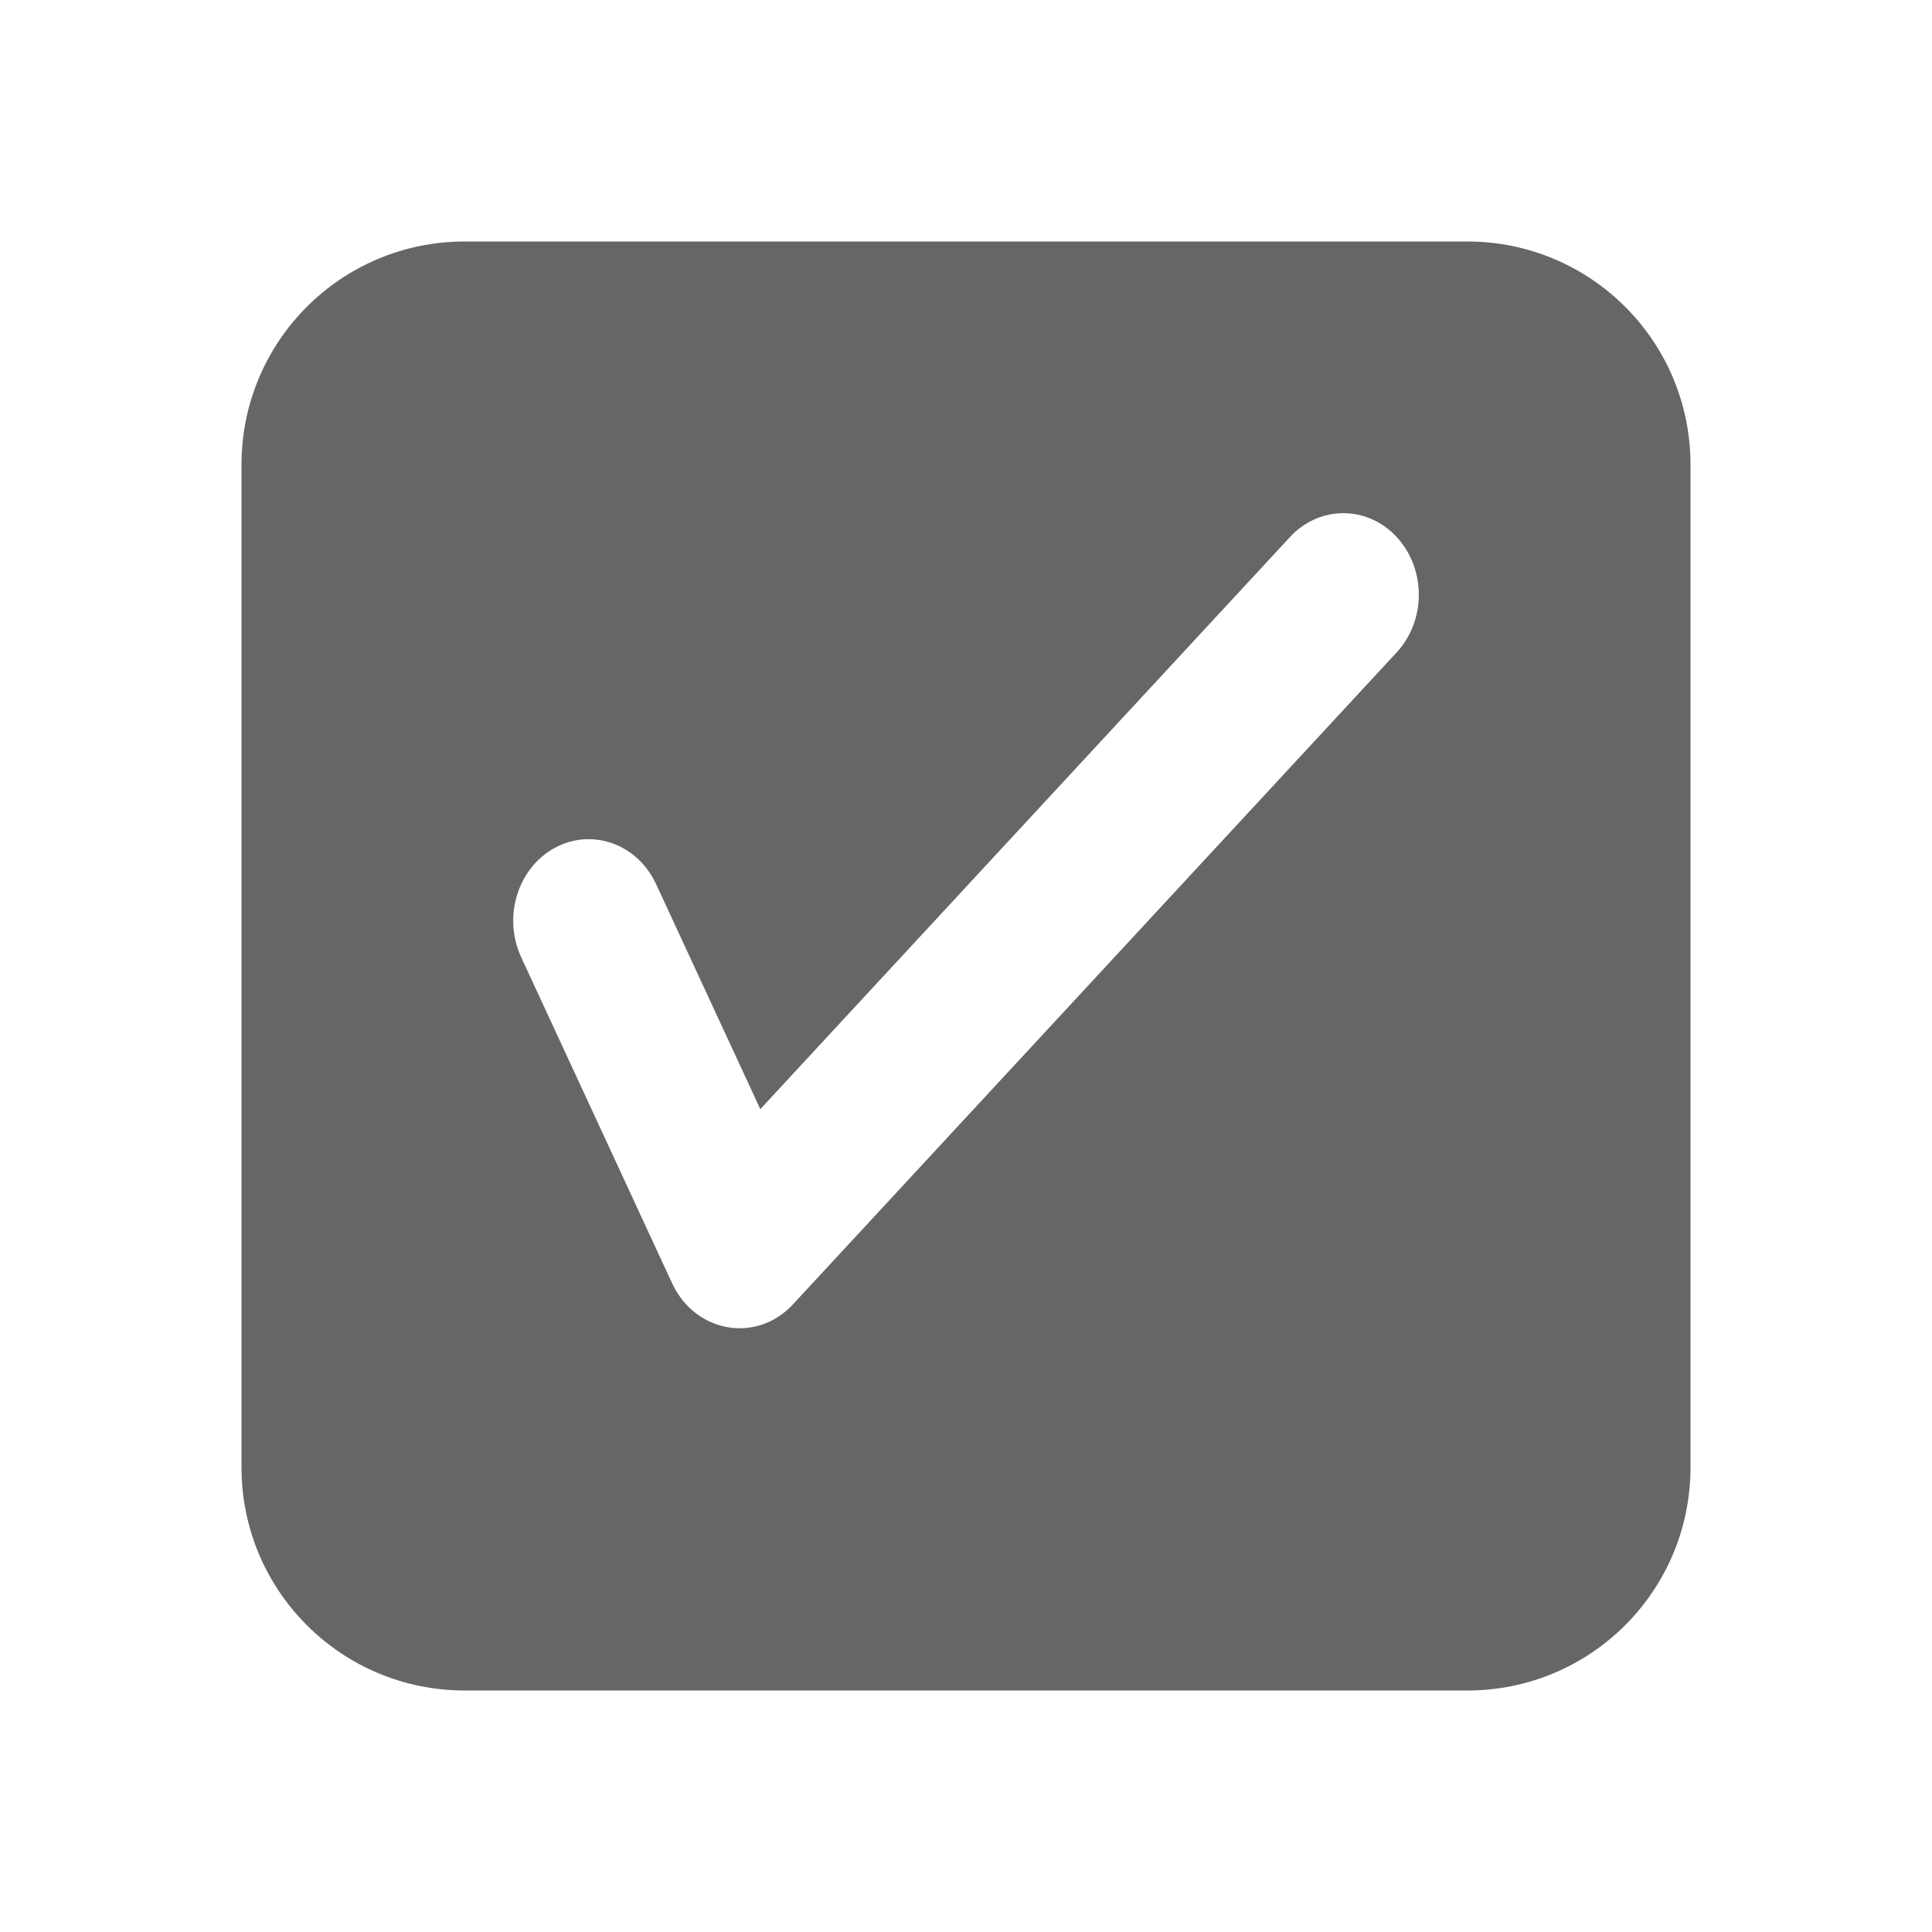
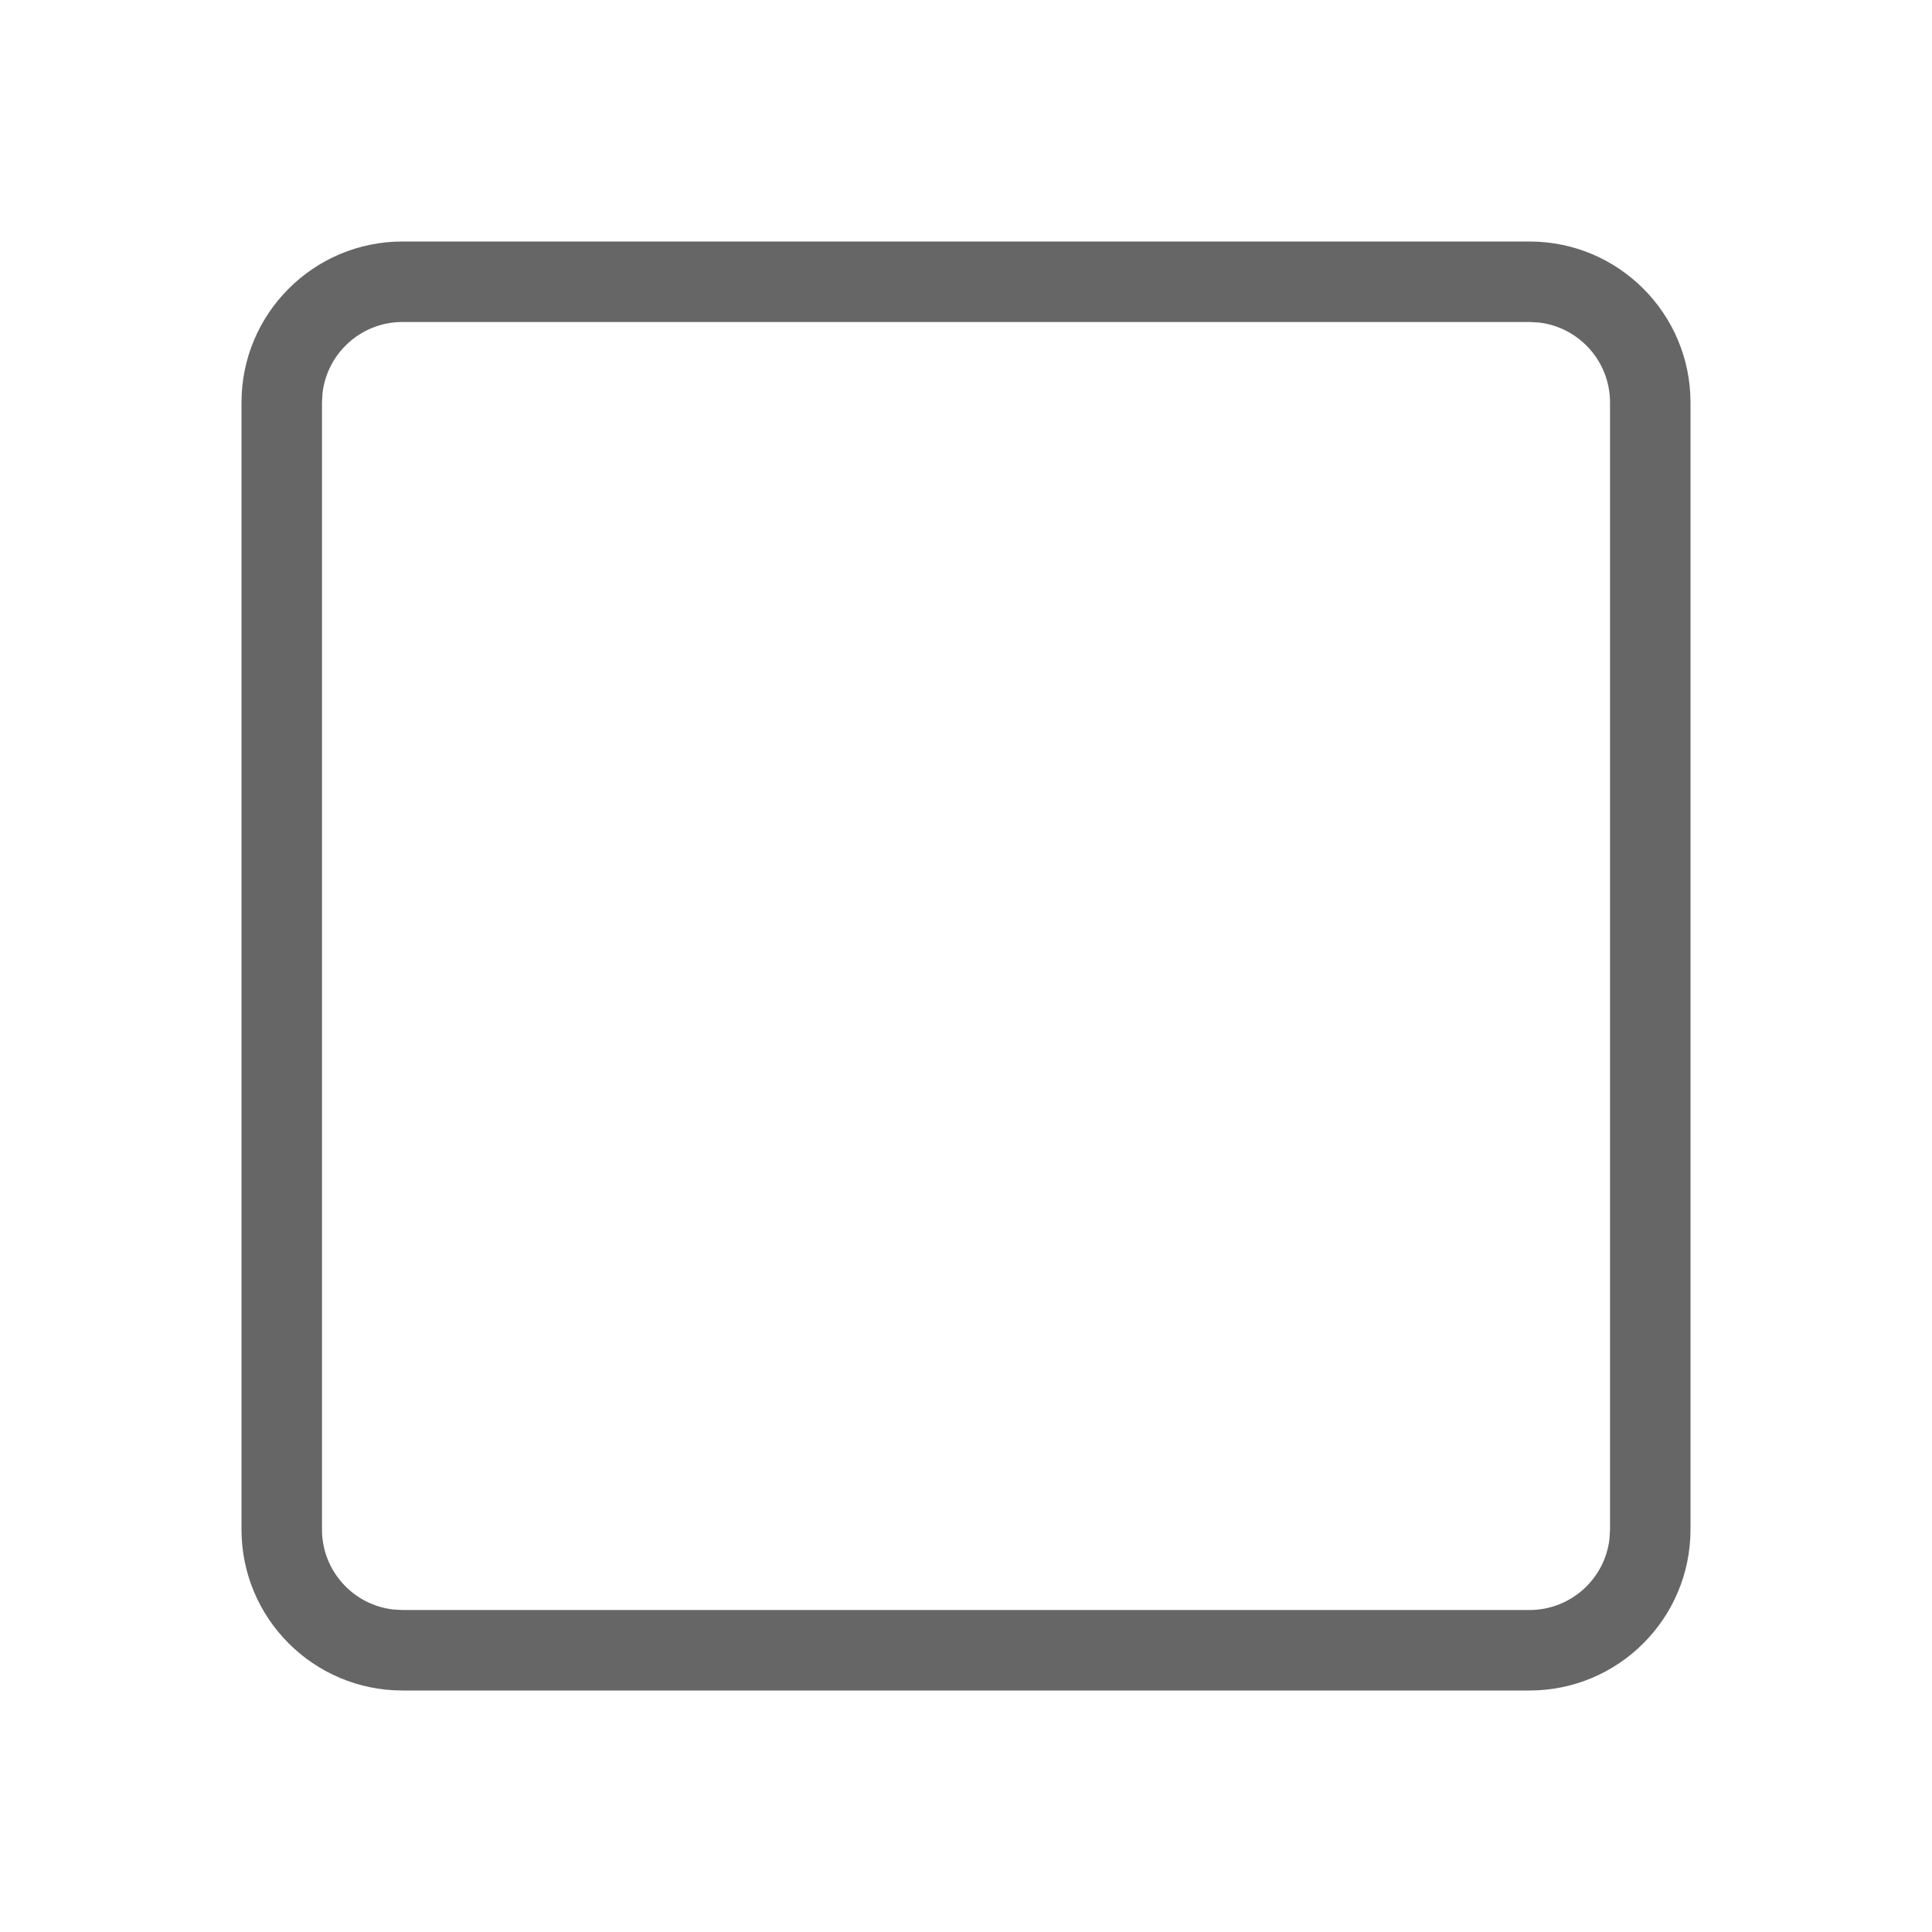
<svg xmlns="http://www.w3.org/2000/svg" width="32px" height="32px" viewBox="0 0 32 32" version="1.1">
-   <g id="1246-复选框选中" stroke="none" stroke-width="1" fill="none" fill-rule="evenodd">
-     <g id="编组" transform="translate(4, 4)" fill="#000000" fill-rule="nonzero">
-       <path d="M20.303,0 C22.345,0 24,1.65 24,3.697 L24,20.303 C24,22.345 22.35,24 20.303,24 L3.697,24 C1.655,24 0,22.35 0,20.303 L0,3.697 C0,1.655 1.65,0 3.697,0 L20.303,0 Z M19.134,4.895 C18.646,4.368 17.854,4.368 17.366,4.895 L17.366,4.895 L8.593,14.371 L6.868,10.646 C6.56,9.979 5.809,9.709 5.191,10.042 C4.574,10.376 4.324,11.187 4.632,11.854 L4.632,11.854 L7.132,17.254 C7.514,18.078 8.531,18.256 9.134,17.604 L9.134,17.604 L19.134,6.805 C19.622,6.277 19.622,5.423 19.134,4.895 Z" id="形状" fill="#666666" />
+   <g id="198.问券多选未选" stroke="none" stroke-width="1" fill="none" fill-rule="evenodd">
+     <g id="问券多选未选" transform="translate(4, 4)" fill="#000000" fill-rule="nonzero">
+       <path d="M21.333,0 C22.806,0 24,1.194 24,2.667 L24,21.333 C24,22.806 22.806,24 21.333,24 L2.667,24 C1.194,24 0,22.806 0,21.333 L0,2.667 C0,1.194 1.194,0 2.667,0 L21.333,0 Z M21.333,1.333 L2.667,1.333 C1.983,1.333 1.419,1.848 1.342,2.511 L1.333,2.667 L1.333,21.333 C1.333,22.017 1.848,22.581 2.511,22.658 L2.667,22.667 L21.333,22.667 C22.017,22.667 22.581,22.152 22.658,21.489 L22.667,21.333 L22.667,2.667 C22.667,1.983 22.152,1.419 21.489,1.342 L21.333,1.333 Z" id="形状" fill="#666666" />
    </g>
  </g>
</svg>
